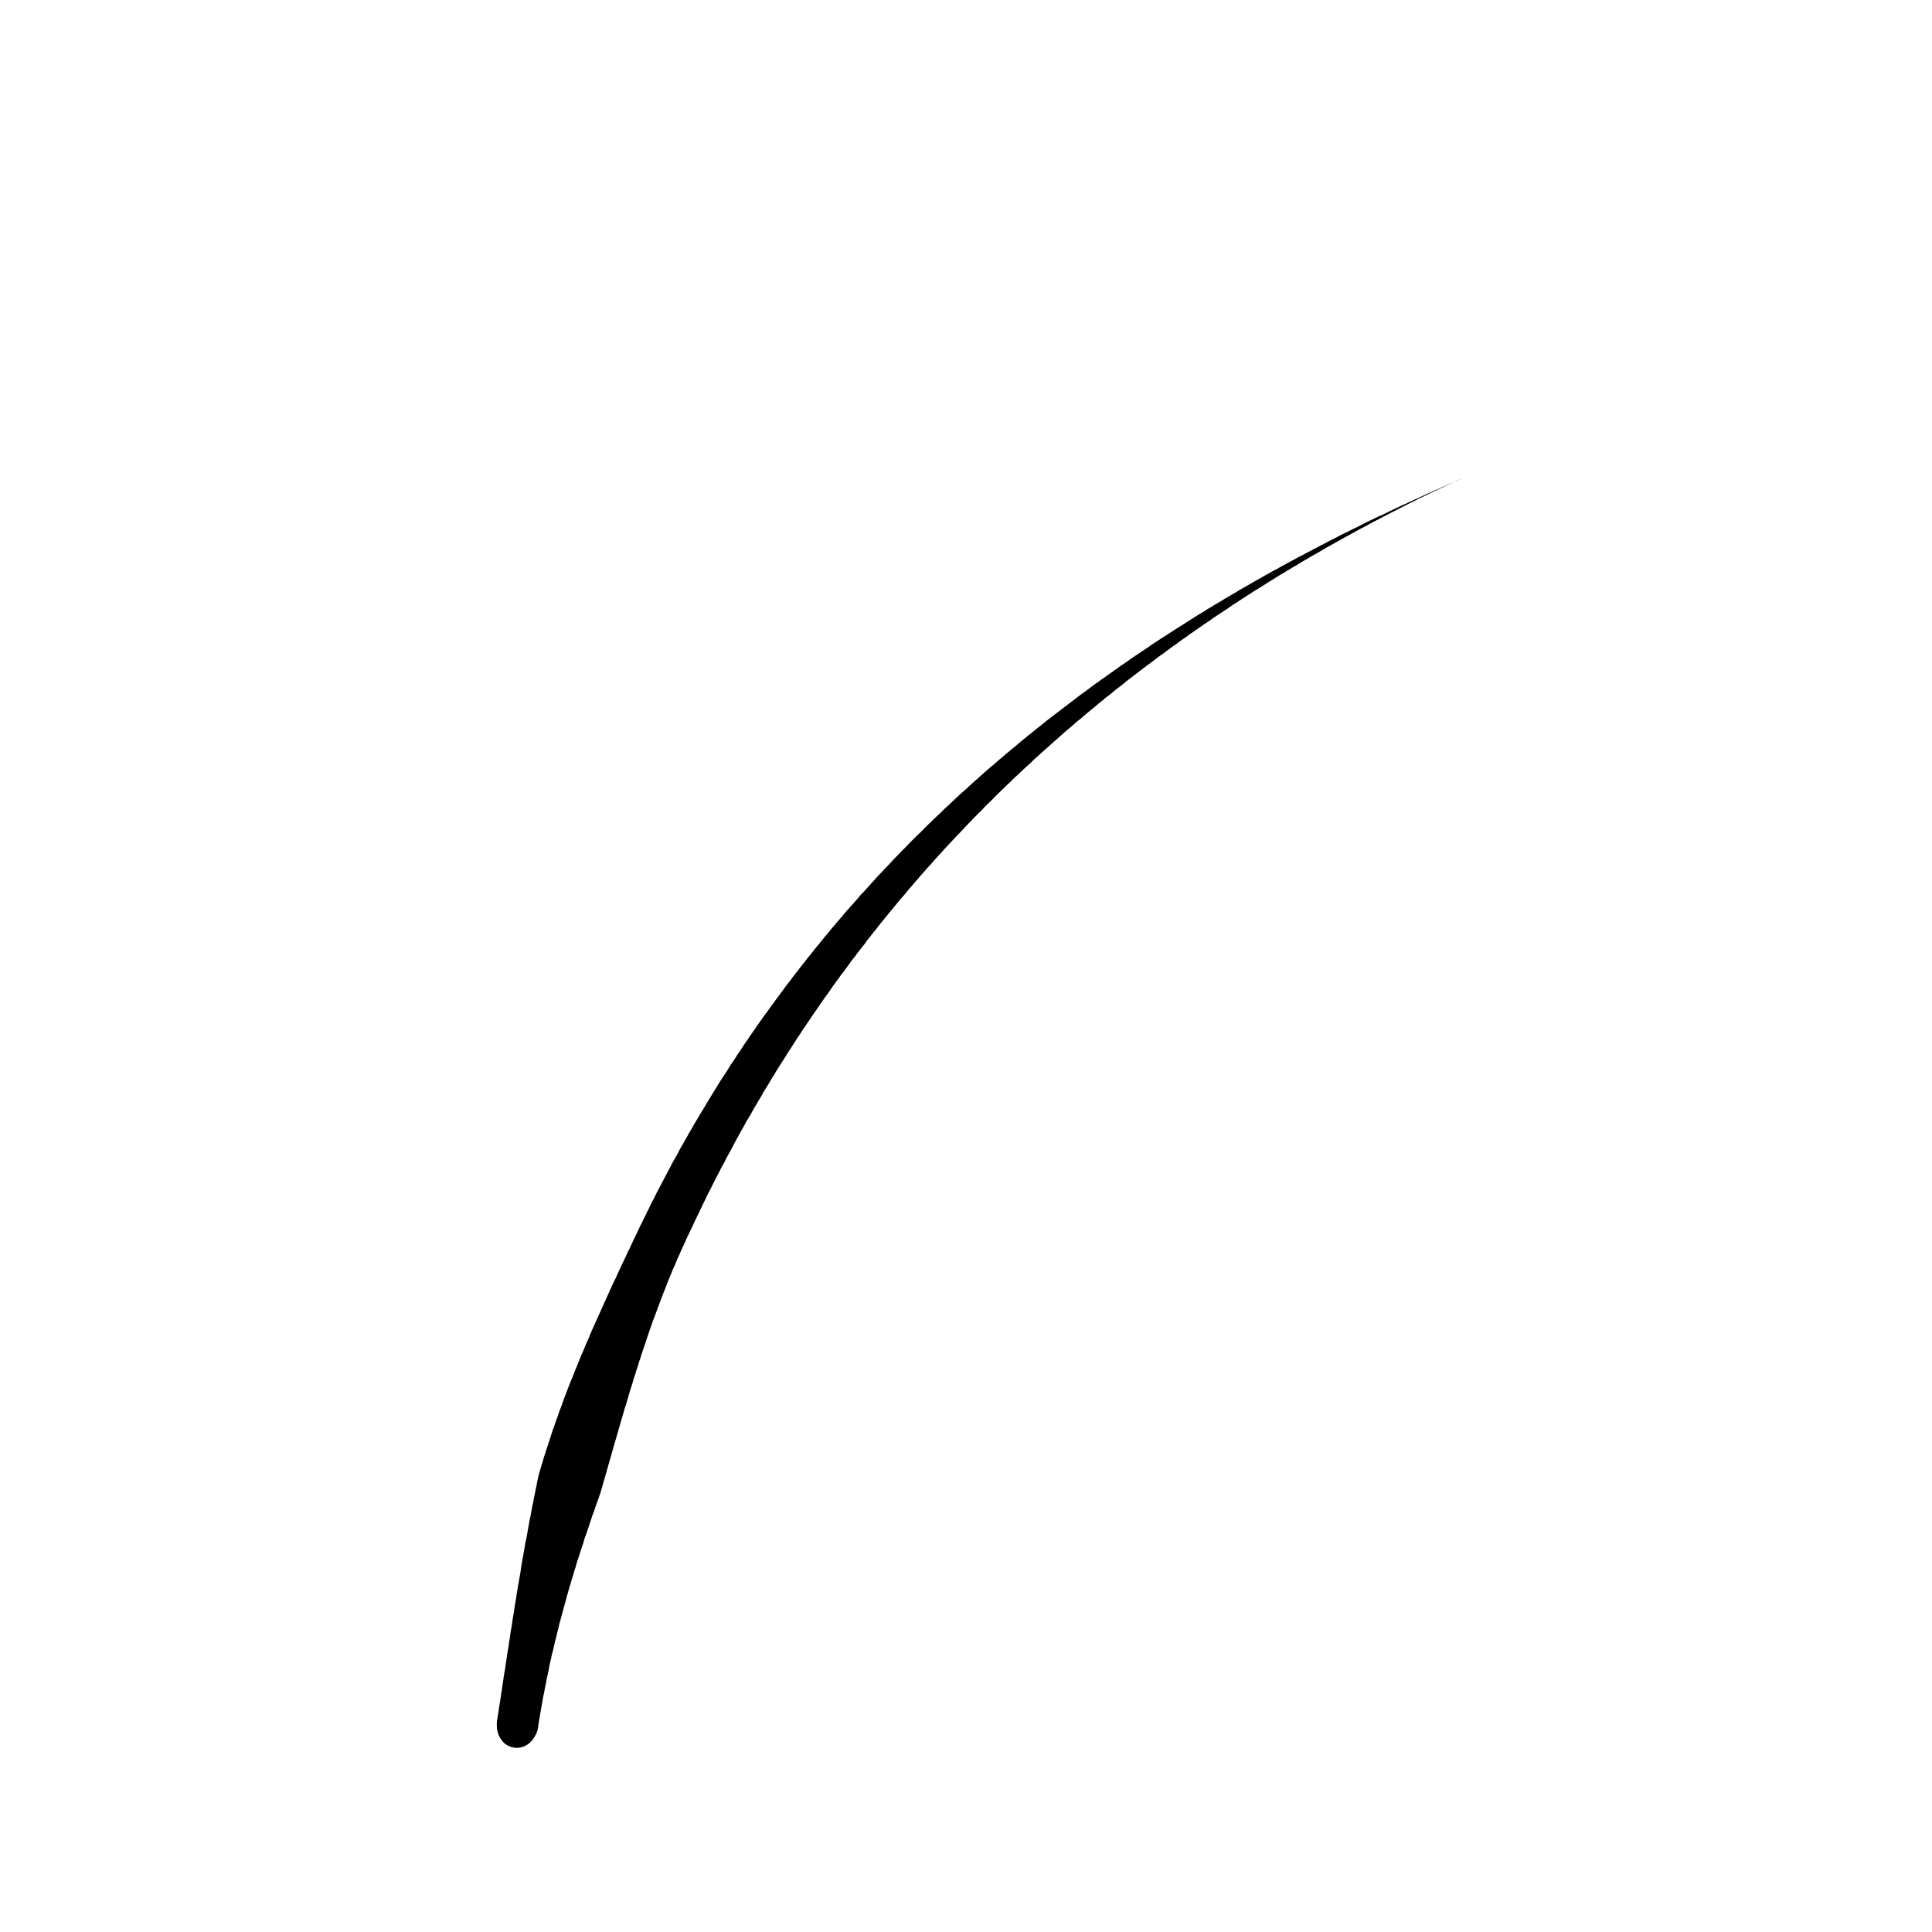
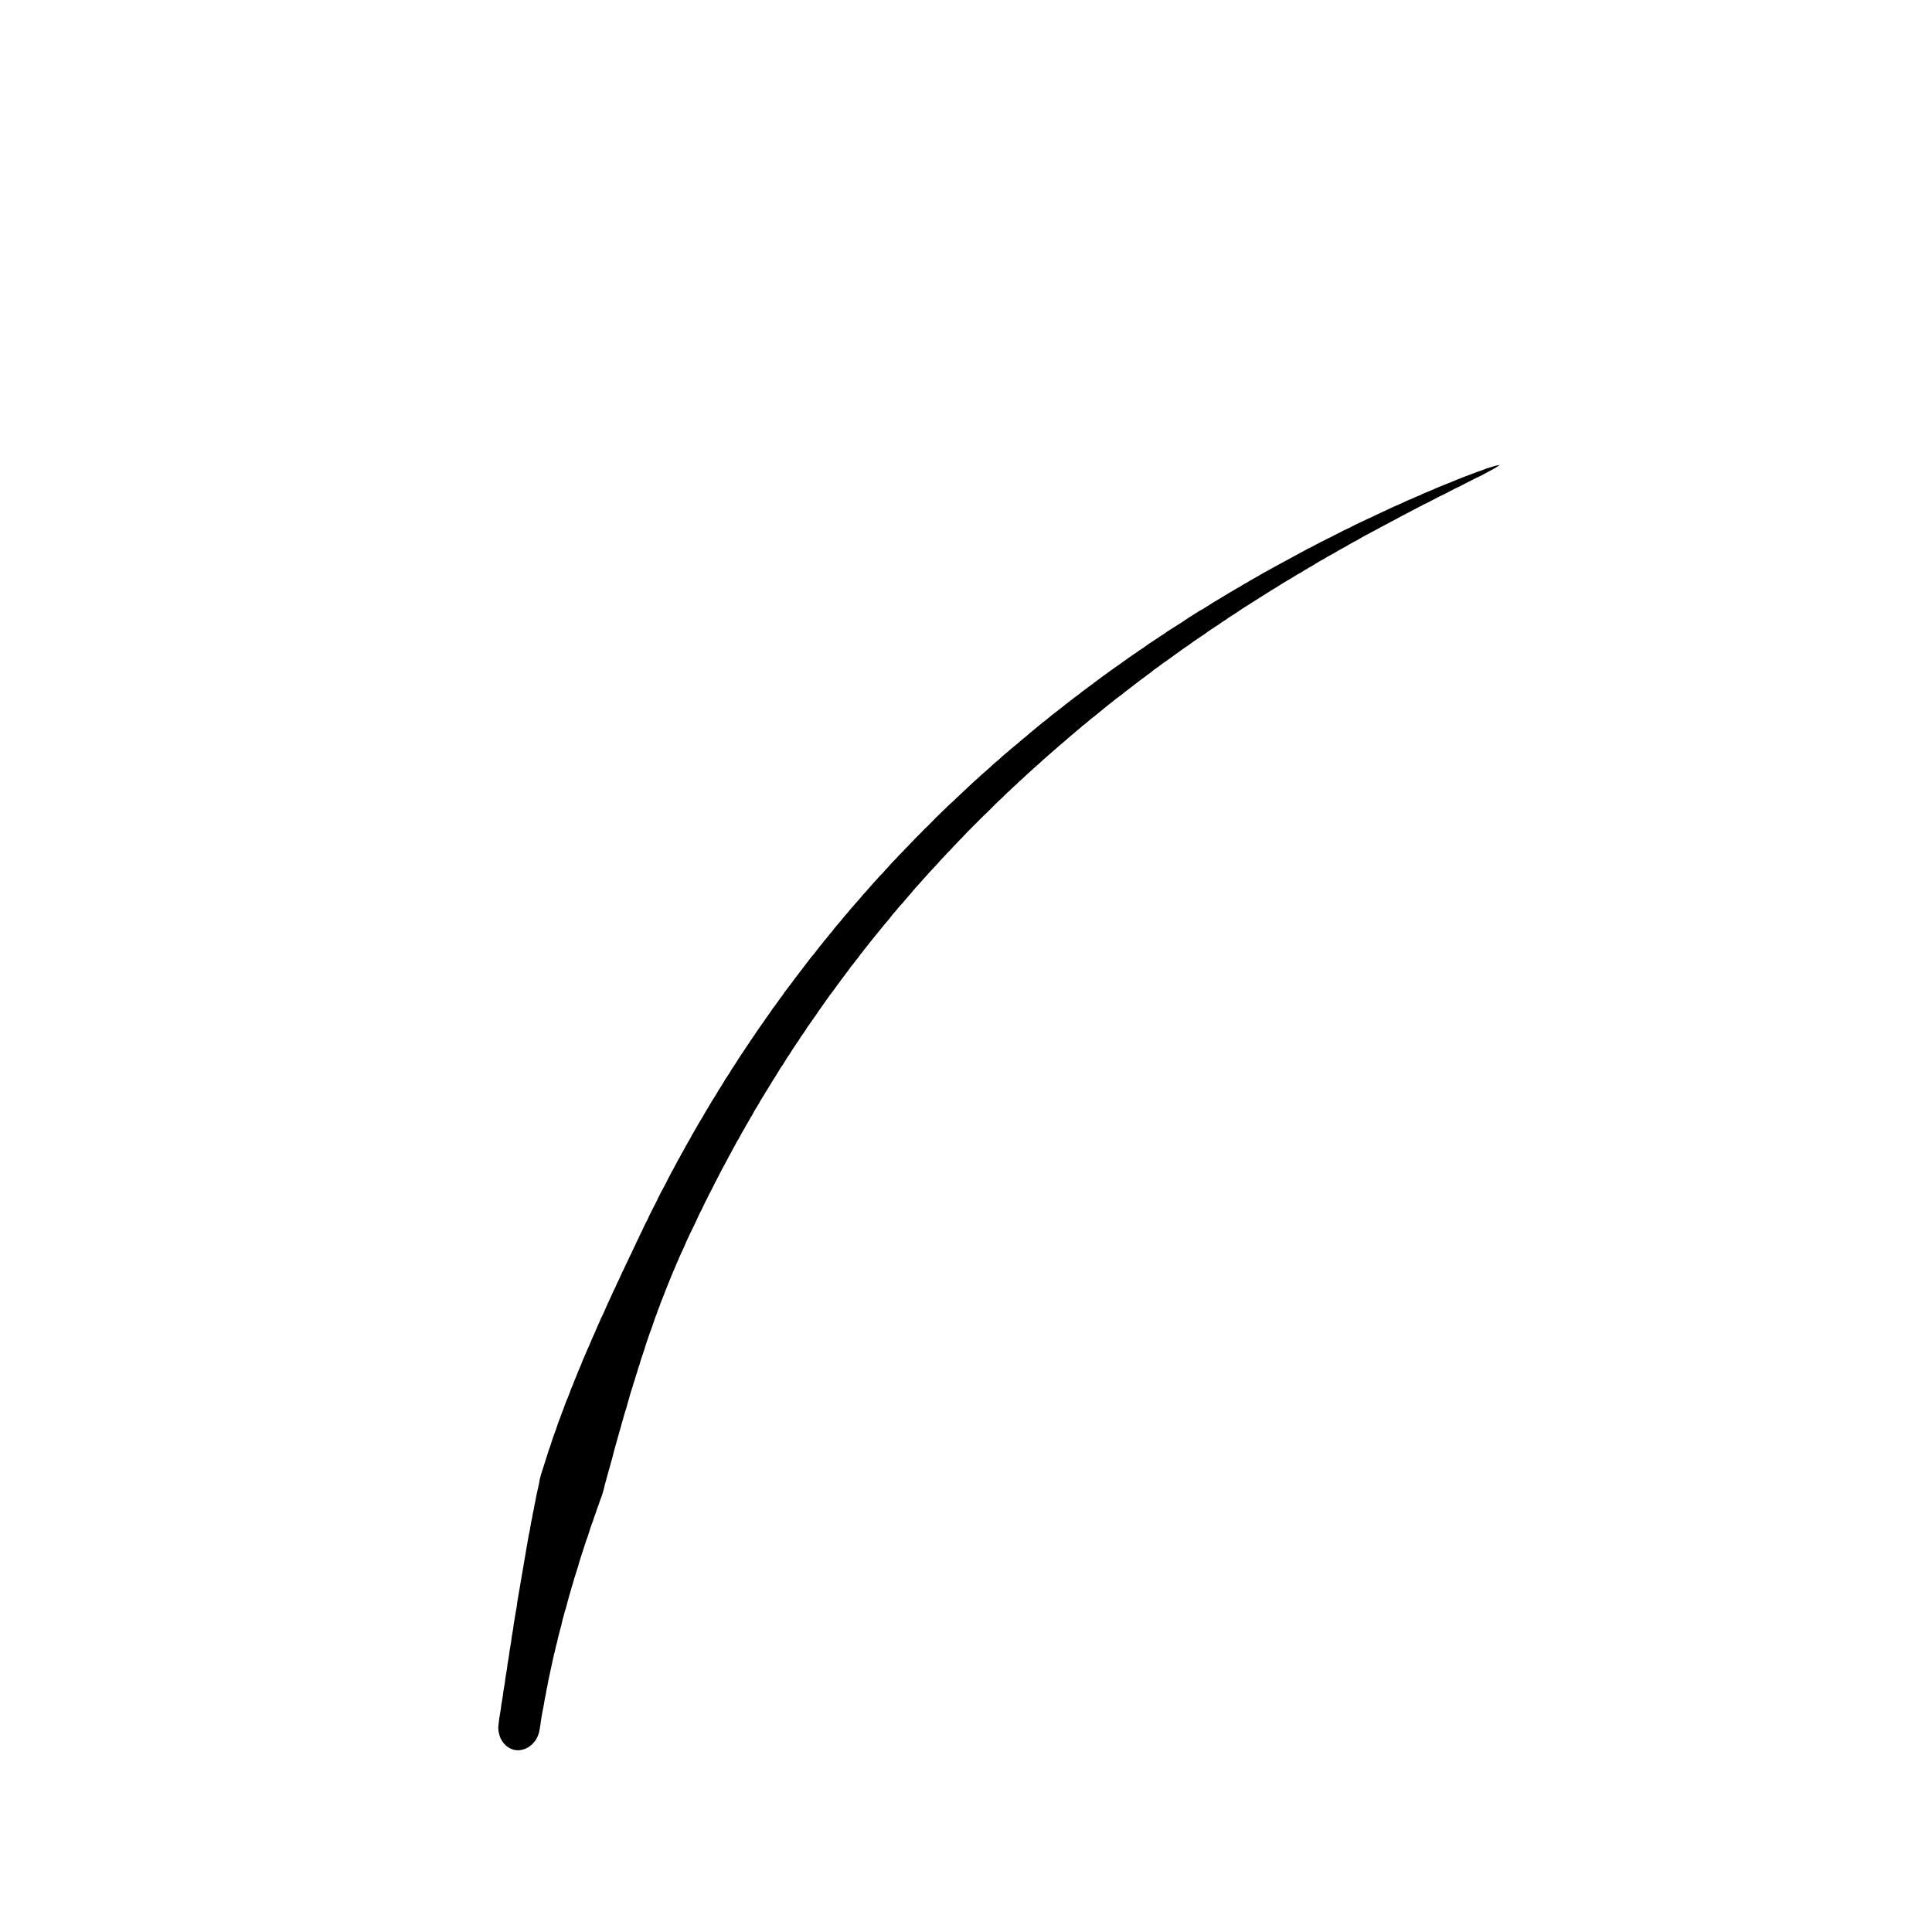
<svg xmlns="http://www.w3.org/2000/svg" width="1024" height="1024" viewBox="0 0 1024 1024">
-   <path d="M 775.0,253.5 L 772.9,254.4 L 770.7,255.4 L 768.6,256.3 L 766.4,257.3 L 764.3,258.2 L 762.2,259.2 L 760.1,260.1 L 757.9,261.1 L 755.8,262.0 L 753.7,263.0 L 751.6,264.0 L 749.5,264.9 L 747.4,265.9 L 745.3,266.9 L 743.2,267.8 L 741.1,268.8 L 739.0,269.8 L 736.9,270.8 L 734.9,271.8 L 732.8,272.8 L 730.7,273.7 L 728.6,274.7 L 726.6,275.7 L 724.5,276.7 L 722.5,277.7 L 720.4,278.8 L 718.4,279.8 L 716.3,280.8 L 714.3,281.8 L 712.3,282.8 L 710.2,283.8 L 708.2,284.9 L 706.2,285.9 L 704.2,286.9 L 702.2,288.0 L 700.2,289.0 L 698.2,290.1 L 696.2,291.1 L 694.2,292.2 L 692.2,293.2 L 690.2,294.3 L 688.2,295.3 L 686.2,296.4 L 684.2,297.5 L 682.3,298.5 L 680.3,299.6 L 678.3,300.7 L 676.4,301.8 L 674.4,302.8 L 672.5,303.9 L 670.5,305.0 L 668.6,306.1 L 666.6,307.2 L 664.7,308.3 L 662.8,309.4 L 660.9,310.5 L 658.9,311.6 L 657.0,312.7 L 655.1,313.9 L 653.2,315.0 L 651.3,316.1 L 649.4,317.2 L 647.5,318.4 L 645.6,319.5 L 643.7,320.6 L 641.8,321.8 L 639.9,322.9 L 638.1,324.1 L 636.2,325.2 L 634.3,326.4 L 632.5,327.5 L 630.6,328.7 L 628.8,329.9 L 626.9,331.1 L 625.1,332.2 L 623.2,333.4 L 621.4,334.6 L 619.5,335.8 L 617.7,337.0 L 615.9,338.1 L 614.1,339.3 L 612.2,340.5 L 610.4,341.7 L 608.6,343.0 L 606.8,344.2 L 605.0,345.4 L 603.2,346.6 L 601.4,347.8 L 599.6,349.0 L 597.9,350.3 L 596.1,351.5 L 594.3,352.7 L 592.5,354.0 L 590.8,355.2 L 589.0,356.5 L 587.2,357.7 L 585.5,359.0 L 583.7,360.2 L 582.0,361.5 L 580.2,362.7 L 578.5,364.0 L 576.8,365.3 L 575.0,366.6 L 573.3,367.8 L 571.6,369.1 L 569.9,370.4 L 568.2,371.7 L 566.5,373.0 L 564.8,374.3 L 563.1,375.6 L 561.4,376.9 L 559.7,378.2 L 558.0,379.5 L 556.3,380.8 L 554.6,382.1 L 552.9,383.5 L 551.3,384.8 L 549.6,386.1 L 547.9,387.5 L 546.3,388.8 L 544.6,390.1 L 543.0,391.5 L 541.3,392.8 L 539.7,394.2 L 538.1,395.6 L 536.4,396.9 L 534.8,398.3 L 533.2,399.6 L 531.6,401.0 L 529.9,402.4 L 528.3,403.8 L 526.7,405.2 L 525.1,406.5 L 523.5,407.9 L 521.9,409.3 L 520.3,410.7 L 518.8,412.1 L 517.2,413.5 L 515.6,414.9 L 514.0,416.4 L 512.5,417.8 L 510.9,419.2 L 509.3,420.6 L 507.8,422.0 L 506.2,423.5 L 504.7,424.9 L 503.2,426.4 L 501.6,427.8 L 500.1,429.2 L 498.6,430.7 L 497.0,432.2 L 495.5,433.6 L 494.0,435.1 L 492.5,436.5 L 491.0,438.0 L 489.5,439.5 L 488.0,441.0 L 486.5,442.4 L 485.0,443.9 L 483.5,445.4 L 482.0,446.9 L 480.6,448.4 L 479.1,449.9 L 477.6,451.4 L 476.2,452.9 L 474.7,454.4 L 473.2,456.0 L 471.8,457.5 L 470.4,459.0 L 468.9,460.5 L 467.5,462.1 L 466.0,463.6 L 464.6,465.1 L 463.2,466.7 L 461.8,468.2 L 460.4,469.8 L 459.0,471.3 L 457.6,472.9 L 456.1,474.4 L 454.8,476.0 L 453.4,477.6 L 452.0,479.2 L 450.6,480.7 L 449.2,482.3 L 447.8,483.9 L 446.5,485.5 L 445.1,487.1 L 443.7,488.7 L 442.4,490.3 L 441.0,491.9 L 439.7,493.5 L 438.4,495.1 L 437.0,496.7 L 435.7,498.3 L 434.4,500.0 L 433.0,501.6 L 431.7,503.2 L 430.4,504.9 L 429.1,506.5 L 427.8,508.1 L 426.5,509.8 L 425.2,511.4 L 423.9,513.1 L 422.6,514.8 L 421.3,516.4 L 420.0,518.1 L 418.8,519.8 L 417.5,521.4 L 416.2,523.1 L 415.0,524.8 L 413.7,526.5 L 412.5,528.2 L 411.2,529.9 L 410.0,531.6 L 408.7,533.3 L 407.5,535.0 L 406.3,536.7 L 405.0,538.4 L 403.8,540.1 L 402.6,541.8 L 401.4,543.5 L 400.2,545.3 L 399.0,547.0 L 397.8,548.7 L 396.6,550.5 L 395.4,552.2 L 394.2,554.0 L 393.1,555.7 L 391.9,557.5 L 390.7,559.2 L 389.6,561.0 L 388.4,562.8 L 387.2,564.5 L 386.1,566.3 L 385.0,568.1 L 383.8,569.9 L 382.7,571.6 L 381.5,573.4 L 380.4,575.2 L 379.3,577.0 L 378.2,578.8 L 377.1,580.6 L 376.0,582.4 L 374.9,584.2 L 373.8,586.1 L 372.7,587.9 L 371.6,589.7 L 370.5,591.5 L 369.4,593.4 L 368.3,595.2 L 367.3,597.0 L 366.2,598.9 L 365.1,600.7 L 364.1,602.6 L 363.0,604.4 L 362.0,606.3 L 360.9,608.1 L 359.9,610.0 L 358.9,611.9 L 357.9,613.7 L 356.8,615.6 L 355.8,617.5 L 354.8,619.4 L 353.8,621.3 L 352.8,623.2 L 351.8,625.1 L 350.8,627.0 L 349.8,628.9 L 348.8,630.8 L 347.8,632.7 L 346.9,634.6 L 345.9,636.5 L 344.9,638.4 L 344.0,640.4 L 343.0,642.3 L 342.1,644.2 L 341.1,646.2 L 340.2,648.1 L 339.2,650.0 L 338.3,652.0 L 337.4,653.9 L 336.4,655.9 L 335.5,657.8 L 334.6,659.8 L 333.7,661.7 L 332.7,663.7 L 331.8,665.7 L 330.9,667.6 L 329.9,669.6 L 329.0,671.6 L 328.1,673.5 L 327.2,675.5 L 326.3,677.5 L 325.3,679.5 L 324.4,681.4 L 323.5,683.4 L 322.6,685.4 L 321.7,687.4 L 320.8,689.4 L 319.9,691.4 L 319.0,693.4 L 318.1,695.4 L 317.2,697.4 L 316.3,699.4 L 315.4,701.4 L 314.5,703.4 L 313.6,705.4 L 312.7,707.5 L 311.9,709.5 L 311.0,711.5 L 310.1,713.6 L 309.3,715.6 L 308.4,717.6 L 307.5,719.7 L 306.7,721.7 L 305.9,723.8 L 305.0,725.9 L 304.2,727.9 L 303.4,730.0 L 302.5,732.1 L 301.7,734.1 L 300.9,736.2 L 300.1,738.3 L 299.3,740.4 L 298.5,742.5 L 297.8,744.6 L 297.0,746.7 L 296.2,748.8 L 295.5,750.9 L 294.7,753.0 L 294.0,755.2 L 293.2,757.3 L 292.5,759.4 L 291.8,761.6 L 291.1,763.7 L 290.4,765.9 L 289.7,768.0 L 289.0,770.2 L 288.3,772.3 L 287.7,774.5 L 287.0,776.7 L 286.4,778.8 L 285.7,781.0 L 285.2,783.2 L 284.7,785.5 L 284.3,787.7 L 283.8,790.0 L 283.4,792.2 L 282.9,794.4 L 282.5,796.7 L 282.0,798.9 L 281.6,801.2 L 281.2,803.4 L 280.7,805.7 L 280.3,808.0 L 279.9,810.2 L 279.5,812.5 L 279.1,814.8 L 278.6,817.0 L 278.2,819.3 L 277.8,821.6 L 277.4,823.9 L 277.0,826.1 L 276.6,828.4 L 276.2,830.7 L 275.9,833.0 L 275.5,835.3 L 275.1,837.6 L 274.7,839.9 L 274.3,842.2 L 273.9,844.5 L 273.6,846.8 L 273.2,849.1 L 272.8,851.4 L 272.5,853.7 L 272.1,856.0 L 271.7,858.3 L 271.4,860.6 L 271.0,862.9 L 270.6,865.3 L 270.3,867.6 L 269.9,869.9 L 269.6,872.2 L 269.2,874.6 L 268.8,876.9 L 268.5,879.2 L 268.1,881.6 L 267.8,883.9 L 267.4,886.2 L 267.0,888.6 L 266.7,890.9 L 266.3,893.3 L 266.0,895.6 L 265.6,898.0 L 265.3,900.3 L 264.9,902.7 L 264.5,905.1 L 264.2,907.4 L 263.8,909.8 L 263.4,912.2 L 263.4,912.2 L 263.3,914.1 L 263.4,916.1 L 263.8,918.1 L 264.4,919.9 L 265.3,921.5 L 266.4,923.0 L 267.7,924.3 L 269.2,925.2 L 270.8,925.9 L 272.5,926.3 L 274.2,926.4 L 275.9,926.2 L 277.6,925.7 L 279.2,924.9 L 280.7,923.8 L 282.0,922.5 L 283.1,920.9 L 284.1,919.2 L 284.8,917.4 L 285.2,915.5 L 285.2,915.5 L 285.5,913.2 L 285.9,910.9 L 286.3,908.5 L 286.7,906.2 L 287.1,903.9 L 287.5,901.6 L 287.9,899.3 L 288.4,897.1 L 288.8,894.8 L 289.3,892.5 L 289.7,890.2 L 290.2,887.9 L 290.7,885.7 L 291.1,883.4 L 291.6,881.1 L 292.1,878.9 L 292.6,876.6 L 293.2,874.4 L 293.7,872.2 L 294.2,869.9 L 294.8,867.7 L 295.3,865.5 L 295.9,863.2 L 296.4,861.0 L 297.0,858.8 L 297.6,856.6 L 298.2,854.4 L 298.8,852.2 L 299.4,850.0 L 300.0,847.8 L 300.6,845.6 L 301.2,843.5 L 301.8,841.3 L 302.5,839.1 L 303.1,836.9 L 303.8,834.8 L 304.4,832.6 L 305.1,830.5 L 305.7,828.3 L 306.4,826.2 L 307.1,824.1 L 307.8,821.9 L 308.5,819.8 L 309.2,817.7 L 309.8,815.5 L 310.6,813.4 L 311.3,811.3 L 312.0,809.2 L 312.7,807.1 L 313.4,805.0 L 314.1,802.9 L 314.9,800.8 L 315.6,798.7 L 316.3,796.7 L 317.1,794.6 L 317.8,792.5 L 318.5,790.4 L 319.1,788.3 L 319.7,786.2 L 320.3,784.1 L 320.9,782.0 L 321.5,779.9 L 322.1,777.8 L 322.7,775.7 L 323.3,773.6 L 323.9,771.5 L 324.5,769.4 L 325.1,767.3 L 325.7,765.2 L 326.3,763.1 L 326.9,761.1 L 327.5,759.0 L 328.1,756.9 L 328.7,754.8 L 329.3,752.7 L 329.9,750.7 L 330.5,748.6 L 331.1,746.5 L 331.8,744.5 L 332.4,742.4 L 333.0,740.3 L 333.6,738.3 L 334.2,736.2 L 334.9,734.2 L 335.5,732.1 L 336.1,730.1 L 336.8,728.0 L 337.4,726.0 L 338.1,724.0 L 338.7,721.9 L 339.4,719.9 L 340.0,717.9 L 340.7,715.8 L 341.4,713.8 L 342.1,711.8 L 342.7,709.8 L 343.4,707.8 L 344.1,705.7 L 344.8,703.7 L 345.5,701.7 L 346.2,699.7 L 347.0,697.7 L 347.7,695.8 L 348.4,693.8 L 349.2,691.8 L 349.9,689.8 L 350.7,687.8 L 351.4,685.9 L 352.2,683.9 L 353.0,681.9 L 353.7,680.0 L 354.5,678.0 L 355.3,676.1 L 356.1,674.1 L 356.9,672.2 L 357.8,670.3 L 358.6,668.3 L 359.4,666.4 L 360.3,664.5 L 361.1,662.6 L 362.0,660.7 L 362.9,658.8 L 363.7,656.9 L 364.6,655.0 L 365.5,653.1 L 366.4,651.2 L 367.3,649.3 L 368.2,647.4 L 369.1,645.5 L 370.0,643.7 L 370.9,641.8 L 371.8,639.9 L 372.7,638.0 L 373.6,636.2 L 374.5,634.3 L 375.4,632.4 L 376.4,630.6 L 377.3,628.7 L 378.2,626.9 L 379.2,625.0 L 380.1,623.2 L 381.1,621.4 L 382.0,619.5 L 383.0,617.7 L 384.0,615.9 L 384.9,614.0 L 385.9,612.2 L 386.9,610.4 L 387.9,608.6 L 388.8,606.8 L 389.8,604.9 L 390.8,603.1 L 391.8,601.3 L 392.8,599.5 L 393.8,597.7 L 394.8,595.9 L 395.8,594.1 L 396.9,592.3 L 397.9,590.6 L 398.9,588.8 L 399.9,587.0 L 401.0,585.2 L 402.0,583.4 L 403.1,581.7 L 404.1,579.9 L 405.1,578.1 L 406.2,576.4 L 407.3,574.6 L 408.3,572.9 L 409.4,571.1 L 410.5,569.4 L 411.5,567.6 L 412.6,565.9 L 413.7,564.1 L 414.8,562.4 L 415.9,560.7 L 417.0,558.9 L 418.1,557.2 L 419.2,555.5 L 420.3,553.8 L 421.4,552.1 L 422.5,550.3 L 423.7,548.6 L 424.8,546.9 L 425.9,545.2 L 427.1,543.5 L 428.2,541.8 L 429.4,540.1 L 430.5,538.4 L 431.7,536.7 L 432.8,535.1 L 434.0,533.4 L 435.1,531.7 L 436.3,530.0 L 437.5,528.3 L 438.7,526.7 L 439.9,525.0 L 441.0,523.3 L 442.2,521.7 L 443.4,520.0 L 444.6,518.4 L 445.8,516.7 L 447.1,515.1 L 448.3,513.4 L 449.5,511.8 L 450.7,510.1 L 451.9,508.5 L 453.2,506.9 L 454.4,505.2 L 455.7,503.6 L 456.9,502.0 L 458.2,500.4 L 459.4,498.7 L 460.7,497.1 L 461.9,495.5 L 463.2,493.9 L 464.5,492.3 L 465.7,490.7 L 467.0,489.1 L 468.3,487.5 L 469.6,485.9 L 470.9,484.3 L 472.2,482.7 L 473.5,481.2 L 474.8,479.6 L 476.1,478.0 L 477.4,476.4 L 478.8,474.9 L 480.1,473.3 L 481.4,471.7 L 482.7,470.2 L 484.1,468.6 L 485.4,467.0 L 486.8,465.5 L 488.1,463.9 L 489.5,462.4 L 490.8,460.9 L 492.2,459.3 L 493.6,457.8 L 495.0,456.2 L 496.3,454.7 L 497.7,453.2 L 499.1,451.7 L 500.5,450.1 L 501.9,448.6 L 503.3,447.1 L 504.7,445.6 L 506.1,444.1 L 507.5,442.6 L 509.0,441.1 L 510.4,439.6 L 511.8,438.1 L 513.2,436.6 L 514.7,435.1 L 516.1,433.6 L 517.6,432.1 L 519.0,430.7 L 520.5,429.2 L 521.9,427.7 L 523.4,426.2 L 524.9,424.8 L 526.4,423.3 L 527.8,421.8 L 529.3,420.4 L 530.8,418.9 L 532.3,417.5 L 533.8,416.0 L 535.3,414.6 L 536.8,413.1 L 538.3,411.7 L 539.8,410.3 L 541.4,408.8 L 542.9,407.4 L 544.4,406.0 L 546.0,404.6 L 547.5,403.1 L 549.0,401.7 L 550.6,400.3 L 552.1,398.9 L 553.7,397.5 L 555.3,396.1 L 556.8,394.7 L 558.4,393.3 L 560.0,391.9 L 561.6,390.5 L 563.1,389.1 L 564.7,387.7 L 566.3,386.4 L 567.9,385.0 L 569.5,383.6 L 571.1,382.2 L 572.8,380.9 L 574.4,379.5 L 576.0,378.1 L 577.6,376.8 L 579.3,375.4 L 580.9,374.1 L 582.5,372.7 L 584.2,371.4 L 585.8,370.0 L 587.5,368.7 L 589.2,367.4 L 590.8,366.0 L 592.5,364.7 L 594.2,363.4 L 595.8,362.1 L 597.5,360.7 L 599.2,359.4 L 600.9,358.1 L 602.6,356.8 L 604.3,355.5 L 606.0,354.2 L 607.7,352.9 L 609.5,351.6 L 611.2,350.3 L 612.9,349.0 L 614.6,347.7 L 616.4,346.5 L 618.1,345.2 L 619.9,343.9 L 621.6,342.6 L 623.4,341.4 L 625.1,340.1 L 626.9,338.8 L 628.7,337.6 L 630.4,336.3 L 632.2,335.1 L 634.0,333.8 L 635.8,332.6 L 637.6,331.3 L 639.4,330.1 L 641.2,328.9 L 643.0,327.6 L 644.8,326.4 L 646.6,325.2 L 648.4,324.0 L 650.3,322.8 L 652.1,321.5 L 653.9,320.3 L 655.8,319.1 L 657.6,317.9 L 659.5,316.7 L 661.3,315.5 L 663.2,314.3 L 665.0,313.1 L 666.9,312.0 L 668.8,310.8 L 670.7,309.6 L 672.5,308.4 L 674.4,307.3 L 676.3,306.1 L 678.2,304.9 L 680.1,303.8 L 682.0,302.6 L 683.9,301.5 L 685.9,300.3 L 687.8,299.2 L 689.7,298.0 L 691.6,296.9 L 693.6,295.7 L 695.5,294.6 L 697.5,293.5 L 699.4,292.4 L 701.4,291.2 L 703.3,290.1 L 705.3,289.0 L 707.3,287.9 L 709.2,286.8 L 711.2,285.7 L 713.2,284.6 L 715.2,283.5 L 717.2,282.4 L 719.2,281.3 L 721.2,280.2 L 723.2,279.2 L 725.2,278.1 L 727.2,277.0 L 729.3,275.9 L 731.3,274.9 L 733.3,273.8 L 735.3,272.8 L 737.4,271.7 L 739.4,270.7 L 741.5,269.6 L 743.5,268.6 L 745.6,267.5 L 747.7,266.5 L 749.7,265.5 L 751.8,264.4 L 753.9,263.4 L 756.0,262.4 L 758.1,261.4 L 760.2,260.4 L 762.3,259.4 L 764.4,258.4 L 766.5,257.4 L 768.6,256.4 L 770.7,255.4 L 772.9,254.5 L 775.0,253.5 Z" fill="#000000" />
+   <path d="M 794.9,246.4 L 792.5,246.9 L 790.2,247.6 L 787.9,248.3 L 785.6,249.2 L 783.3,250.0 L 781.1,250.8 L 778.8,251.7 L 776.6,252.5 L 774.3,253.4 L 772.1,254.3 L 769.9,255.2 L 767.7,256.1 L 765.4,257.0 L 763.2,257.9 L 761.0,258.8 L 758.8,259.8 L 756.6,260.7 L 754.4,261.6 L 752.3,262.6 L 750.1,263.5 L 747.9,264.5 L 745.7,265.4 L 743.6,266.4 L 741.4,267.4 L 739.3,268.3 L 737.1,269.3 L 735.0,270.3 L 732.8,271.3 L 730.7,272.3 L 728.6,273.3 L 726.5,274.3 L 724.3,275.3 L 722.2,276.3 L 720.1,277.3 L 718.0,278.3 L 715.9,279.4 L 713.8,280.4 L 711.7,281.4 L 709.6,282.5 L 707.6,283.5 L 705.5,284.6 L 703.4,285.6 L 701.3,286.7 L 699.3,287.7 L 697.2,288.8 L 695.2,289.9 L 693.1,290.9 L 691.1,292.0 L 689.0,293.1 L 687.0,294.2 L 685.0,295.3 L 683.0,296.4 L 680.9,297.5 L 678.9,298.6 L 676.9,299.7 L 674.9,300.8 L 672.9,301.9 L 670.9,303.0 L 668.9,304.1 L 666.9,305.3 L 664.9,306.4 L 663.0,307.5 L 661.0,308.7 L 659.0,309.8 L 657.1,311.0 L 655.1,312.1 L 653.1,313.3 L 651.2,314.4 L 649.2,315.6 L 647.3,316.8 L 645.4,317.9 L 643.4,319.1 L 641.5,320.3 L 639.6,321.5 L 637.7,322.7 L 635.7,323.8 L 633.8,325.0 L 631.9,326.2 L 630.0,327.4 L 628.1,328.7 L 626.3,329.9 L 624.4,331.1 L 622.5,332.3 L 620.6,333.5 L 618.7,334.7 L 616.9,336.0 L 615.0,337.2 L 613.1,338.5 L 611.3,339.7 L 609.4,340.9 L 607.6,342.2 L 605.8,343.5 L 603.9,344.7 L 602.1,346.0 L 600.3,347.2 L 598.4,348.5 L 596.6,349.8 L 594.8,351.1 L 593.0,352.4 L 591.2,353.6 L 589.4,354.9 L 587.6,356.2 L 585.8,357.5 L 584.0,358.8 L 582.3,360.1 L 580.5,361.4 L 578.7,362.8 L 576.9,364.1 L 575.2,365.4 L 573.4,366.7 L 571.7,368.1 L 569.9,369.4 L 568.2,370.7 L 566.4,372.1 L 564.7,373.4 L 563.0,374.8 L 561.3,376.1 L 559.5,377.5 L 557.8,378.8 L 556.1,380.2 L 554.4,381.6 L 552.7,382.9 L 551.0,384.3 L 549.3,385.7 L 547.6,387.1 L 545.9,388.5 L 544.3,389.9 L 542.6,391.3 L 540.9,392.7 L 539.3,394.1 L 537.6,395.5 L 535.9,396.9 L 534.3,398.3 L 532.6,399.7 L 531.0,401.1 L 529.4,402.6 L 527.7,404.0 L 526.1,405.4 L 524.5,406.9 L 522.9,408.3 L 521.2,409.8 L 519.6,411.2 L 518.0,412.7 L 516.4,414.1 L 514.8,415.6 L 513.2,417.1 L 511.7,418.5 L 510.1,420.0 L 508.5,421.5 L 506.9,423.0 L 505.4,424.5 L 503.8,425.9 L 502.2,427.4 L 500.7,428.9 L 499.1,430.4 L 497.6,431.9 L 496.0,433.4 L 494.5,435.0 L 493.0,436.5 L 491.5,438.0 L 489.9,439.5 L 488.4,441.1 L 486.9,442.6 L 485.4,444.1 L 483.9,445.7 L 482.4,447.2 L 480.9,448.8 L 479.4,450.3 L 477.9,451.9 L 476.4,453.4 L 475.0,455.0 L 473.5,456.5 L 472.0,458.1 L 470.6,459.7 L 469.1,461.3 L 467.7,462.9 L 466.2,464.4 L 464.8,466.0 L 463.3,467.6 L 461.9,469.2 L 460.5,470.8 L 459.1,472.4 L 457.6,474.0 L 456.2,475.7 L 454.8,477.3 L 453.4,478.9 L 452.0,480.5 L 450.6,482.1 L 449.2,483.8 L 447.8,485.4 L 446.4,487.1 L 445.1,488.7 L 443.7,490.3 L 442.3,492.0 L 441.0,493.7 L 439.6,495.3 L 438.3,497.0 L 436.9,498.6 L 435.6,500.3 L 434.2,502.0 L 432.9,503.7 L 431.6,505.4 L 430.2,507.0 L 428.9,508.7 L 427.6,510.4 L 426.3,512.1 L 425.0,513.8 L 423.7,515.5 L 422.4,517.2 L 421.1,518.9 L 419.8,520.7 L 418.5,522.4 L 417.2,524.1 L 415.9,525.8 L 414.7,527.6 L 413.4,529.3 L 412.2,531.0 L 410.9,532.8 L 409.6,534.5 L 408.4,536.3 L 407.2,538.0 L 405.9,539.8 L 404.7,541.6 L 403.5,543.3 L 402.2,545.1 L 401.0,546.9 L 399.8,548.7 L 398.6,550.4 L 397.4,552.2 L 396.2,554.0 L 395.0,555.8 L 393.8,557.6 L 392.6,559.4 L 391.4,561.2 L 390.3,563.0 L 389.1,564.8 L 387.9,566.6 L 386.8,568.5 L 385.6,570.3 L 384.4,572.1 L 383.3,574.0 L 382.2,575.8 L 381.0,577.6 L 379.9,579.5 L 378.8,581.3 L 377.6,583.2 L 376.5,585.0 L 375.4,586.9 L 374.3,588.7 L 373.2,590.6 L 372.1,592.5 L 371.0,594.3 L 369.9,596.2 L 368.8,598.1 L 367.7,600.0 L 366.6,601.9 L 365.6,603.8 L 364.5,605.7 L 363.4,607.6 L 362.4,609.5 L 361.3,611.4 L 360.3,613.3 L 359.2,615.2 L 358.2,617.1 L 357.2,619.0 L 356.1,621.0 L 355.1,622.9 L 354.1,624.8 L 353.1,626.8 L 352.1,628.7 L 351.0,630.7 L 350.0,632.6 L 349.0,634.6 L 348.1,636.5 L 347.1,638.5 L 346.1,640.4 L 345.1,642.4 L 344.1,644.4 L 343.2,646.4 L 342.2,648.3 L 341.2,650.3 L 340.3,652.3 L 339.3,654.3 L 338.4,656.3 L 337.4,658.3 L 336.5,660.3 L 335.5,662.3 L 334.6,664.3 L 333.6,666.3 L 332.7,668.3 L 331.7,670.3 L 330.8,672.3 L 329.8,674.3 L 328.9,676.3 L 328.0,678.3 L 327.0,680.3 L 326.1,682.4 L 325.1,684.4 L 324.2,686.4 L 323.3,688.4 L 322.3,690.5 L 321.4,692.5 L 320.5,694.6 L 319.6,696.6 L 318.6,698.6 L 317.7,700.7 L 316.8,702.7 L 315.9,704.8 L 315.0,706.9 L 314.1,708.9 L 313.2,711.0 L 312.3,713.1 L 311.4,715.1 L 310.5,717.2 L 309.6,719.3 L 308.7,721.4 L 307.9,723.5 L 307.0,725.6 L 306.1,727.7 L 305.3,729.8 L 304.4,731.9 L 303.6,734.0 L 302.7,736.1 L 301.9,738.3 L 301.1,740.4 L 300.2,742.5 L 299.4,744.6 L 298.6,746.8 L 297.8,748.9 L 297.0,751.1 L 296.2,753.2 L 295.4,755.4 L 294.7,757.6 L 293.9,759.7 L 293.1,761.9 L 292.4,764.1 L 291.7,766.3 L 290.9,768.5 L 290.2,770.7 L 289.5,772.9 L 288.8,775.1 L 288.1,777.3 L 287.4,779.5 L 286.7,781.7 L 286.1,784.0 L 285.7,786.3 L 285.2,788.6 L 284.7,790.8 L 284.2,793.1 L 283.8,795.4 L 283.3,797.7 L 282.9,800.0 L 282.4,802.3 L 282.0,804.6 L 281.5,806.9 L 281.1,809.3 L 280.7,811.6 L 280.2,813.9 L 279.8,816.2 L 279.4,818.5 L 279.0,820.8 L 278.6,823.2 L 278.2,825.5 L 277.8,827.8 L 277.4,830.2 L 277.0,832.5 L 276.6,834.8 L 276.2,837.2 L 275.8,839.5 L 275.4,841.9 L 275.0,844.2 L 274.6,846.6 L 274.2,848.9 L 273.9,851.3 L 273.5,853.6 L 273.1,856.0 L 272.7,858.4 L 272.3,860.7 L 272.0,863.1 L 271.6,865.5 L 271.2,867.8 L 270.9,870.2 L 270.5,872.6 L 270.1,875.0 L 269.8,877.3 L 269.4,879.7 L 269.0,882.1 L 268.7,884.5 L 268.3,886.9 L 267.9,889.3 L 267.6,891.7 L 267.2,894.1 L 266.8,896.5 L 266.5,898.9 L 266.1,901.3 L 265.7,903.7 L 265.4,906.1 L 265.0,908.5 L 264.6,911.0 L 264.3,913.4 L 264.3,913.4 L 264.1,915.4 L 264.2,917.4 L 264.6,919.3 L 265.2,921.1 L 266.1,922.8 L 267.2,924.2 L 268.5,925.5 L 270.0,926.5 L 271.6,927.2 L 273.3,927.6 L 275.0,927.7 L 276.7,927.4 L 278.4,926.9 L 280.0,926.1 L 281.5,925.0 L 282.8,923.7 L 284.0,922.2 L 284.9,920.5 L 285.6,918.6 L 286.0,916.7 L 286.0,916.7 L 286.4,914.4 L 286.7,912.0 L 287.1,909.6 L 287.5,907.3 L 288.0,904.9 L 288.4,902.6 L 288.8,900.2 L 289.3,897.9 L 289.7,895.5 L 290.2,893.2 L 290.6,890.9 L 291.1,888.6 L 291.6,886.2 L 292.1,883.9 L 292.6,881.6 L 293.1,879.3 L 293.6,877.0 L 294.2,874.7 L 294.7,872.4 L 295.3,870.2 L 295.8,867.9 L 296.4,865.6 L 297.0,863.3 L 297.6,861.1 L 298.1,858.8 L 298.7,856.6 L 299.3,854.3 L 300.0,852.1 L 300.6,849.8 L 301.2,847.6 L 301.8,845.4 L 302.5,843.1 L 303.1,840.9 L 303.8,838.7 L 304.4,836.5 L 305.1,834.3 L 305.8,832.1 L 306.5,829.9 L 307.1,827.7 L 307.8,825.5 L 308.5,823.3 L 309.2,821.2 L 309.9,819.0 L 310.6,816.8 L 311.4,814.7 L 312.1,812.5 L 312.8,810.3 L 313.5,808.2 L 314.3,806.1 L 315.0,803.9 L 315.8,801.8 L 316.5,799.6 L 317.3,797.5 L 318.0,795.4 L 318.8,793.3 L 319.5,791.1 L 320.1,789.0 L 320.6,786.8 L 321.2,784.7 L 321.8,782.5 L 322.4,780.3 L 323.0,778.2 L 323.6,776.0 L 324.2,773.9 L 324.8,771.7 L 325.3,769.6 L 325.9,767.5 L 326.5,765.3 L 327.1,763.2 L 327.7,761.0 L 328.3,758.9 L 328.9,756.8 L 329.5,754.6 L 330.1,752.5 L 330.7,750.4 L 331.3,748.3 L 332.0,746.2 L 332.6,744.0 L 333.2,741.9 L 333.8,739.8 L 334.4,737.7 L 335.1,735.6 L 335.7,733.5 L 336.4,731.4 L 337.0,729.3 L 337.7,727.2 L 338.3,725.1 L 339.0,723.1 L 339.6,721.0 L 340.3,718.9 L 341.0,716.8 L 341.7,714.7 L 342.3,712.7 L 343.0,710.6 L 343.7,708.6 L 344.4,706.5 L 345.2,704.4 L 345.9,702.4 L 346.6,700.4 L 347.3,698.3 L 348.1,696.3 L 348.8,694.2 L 349.6,692.2 L 350.3,690.2 L 351.1,688.2 L 351.9,686.2 L 352.7,684.1 L 353.5,682.1 L 354.3,680.1 L 355.1,678.1 L 355.9,676.2 L 356.7,674.2 L 357.6,672.2 L 358.4,670.2 L 359.3,668.2 L 360.1,666.3 L 361.0,664.3 L 361.9,662.4 L 362.8,660.4 L 363.6,658.5 L 364.5,656.5 L 365.4,654.6 L 366.3,652.7 L 367.3,650.7 L 368.2,648.8 L 369.1,646.9 L 370.0,644.9 L 370.9,643.0 L 371.9,641.1 L 372.8,639.2 L 373.7,637.3 L 374.7,635.4 L 375.6,633.5 L 376.6,631.6 L 377.6,629.7 L 378.5,627.8 L 379.5,625.9 L 380.5,624.0 L 381.4,622.2 L 382.4,620.3 L 383.4,618.4 L 384.4,616.6 L 385.4,614.7 L 386.4,612.8 L 387.4,611.0 L 388.4,609.1 L 389.4,607.3 L 390.4,605.4 L 391.5,603.6 L 392.5,601.7 L 393.5,599.9 L 394.6,598.1 L 395.6,596.2 L 396.7,594.4 L 397.7,592.6 L 398.8,590.8 L 399.8,588.9 L 400.9,587.1 L 402.0,585.3 L 403.0,583.5 L 404.1,581.7 L 405.2,579.9 L 406.3,578.1 L 407.4,576.3 L 408.5,574.5 L 409.6,572.7 L 410.7,571.0 L 411.8,569.2 L 412.9,567.4 L 414.0,565.6 L 415.2,563.9 L 416.3,562.1 L 417.4,560.3 L 418.6,558.6 L 419.7,556.8 L 420.8,555.1 L 422.0,553.3 L 423.2,551.6 L 424.3,549.8 L 425.5,548.1 L 426.7,546.4 L 427.8,544.6 L 429.0,542.9 L 430.2,541.2 L 431.4,539.5 L 432.6,537.8 L 433.8,536.0 L 435.0,534.3 L 436.2,532.6 L 437.4,530.9 L 438.6,529.2 L 439.8,527.5 L 441.1,525.8 L 442.3,524.2 L 443.5,522.5 L 444.8,520.8 L 446.0,519.1 L 447.3,517.4 L 448.5,515.8 L 449.8,514.1 L 451.0,512.4 L 452.3,510.8 L 453.6,509.1 L 454.9,507.5 L 456.1,505.8 L 457.4,504.2 L 458.7,502.5 L 460.0,500.9 L 461.3,499.2 L 462.6,497.6 L 463.9,496.0 L 465.3,494.3 L 466.6,492.7 L 467.9,491.1 L 469.2,489.5 L 470.6,487.9 L 471.9,486.3 L 473.2,484.6 L 474.6,483.0 L 475.9,481.4 L 477.3,479.8 L 478.7,478.3 L 480.0,476.7 L 481.4,475.1 L 482.8,473.5 L 484.1,471.9 L 485.5,470.3 L 486.9,468.8 L 488.3,467.2 L 489.7,465.6 L 491.1,464.1 L 492.5,462.5 L 493.9,461.0 L 495.4,459.4 L 496.8,457.9 L 498.2,456.3 L 499.6,454.8 L 501.1,453.2 L 502.5,451.7 L 504.0,450.2 L 505.4,448.6 L 506.9,447.1 L 508.3,445.6 L 509.8,444.1 L 511.2,442.6 L 512.7,441.0 L 514.2,439.5 L 515.7,438.0 L 517.2,436.5 L 518.7,435.0 L 520.2,433.5 L 521.7,432.0 L 523.2,430.6 L 524.7,429.1 L 526.2,427.6 L 527.7,426.1 L 529.2,424.6 L 530.8,423.2 L 532.3,421.7 L 533.8,420.2 L 535.4,418.8 L 536.9,417.3 L 538.5,415.9 L 540.0,414.4 L 541.6,413.0 L 543.2,411.5 L 544.7,410.1 L 546.3,408.7 L 547.9,407.2 L 549.5,405.8 L 551.1,404.4 L 552.7,402.9 L 554.3,401.5 L 555.9,400.1 L 557.5,398.7 L 559.1,397.3 L 560.7,395.9 L 562.3,394.5 L 564.0,393.1 L 565.6,391.7 L 567.2,390.3 L 568.9,388.9 L 570.5,387.5 L 572.2,386.1 L 573.8,384.7 L 575.5,383.4 L 577.1,382.0 L 578.8,380.6 L 580.5,379.3 L 582.2,377.9 L 583.9,376.5 L 585.5,375.2 L 587.2,373.8 L 588.9,372.5 L 590.6,371.1 L 592.3,369.8 L 594.1,368.5 L 595.8,367.1 L 597.5,365.8 L 599.2,364.5 L 601.0,363.1 L 602.7,361.8 L 604.4,360.5 L 606.2,359.2 L 607.9,357.9 L 609.7,356.6 L 611.4,355.2 L 613.2,353.9 L 615.0,352.6 L 616.7,351.3 L 618.5,350.1 L 620.3,348.8 L 622.1,347.5 L 623.9,346.2 L 625.7,344.9 L 627.5,343.6 L 629.3,342.4 L 631.1,341.1 L 632.9,339.8 L 634.7,338.6 L 636.6,337.3 L 638.4,336.1 L 640.2,334.8 L 642.1,333.5 L 643.9,332.3 L 645.8,331.1 L 647.6,329.8 L 649.5,328.6 L 651.3,327.3 L 653.2,326.1 L 655.1,324.9 L 656.9,323.7 L 658.8,322.4 L 660.7,321.2 L 662.6,320.0 L 664.5,318.8 L 666.4,317.6 L 668.3,316.4 L 670.2,315.2 L 672.1,314.0 L 674.0,312.8 L 676.0,311.6 L 677.9,310.4 L 679.8,309.2 L 681.8,308.0 L 683.7,306.9 L 685.7,305.7 L 687.6,304.5 L 689.6,303.4 L 691.5,302.2 L 693.5,301.0 L 695.5,299.9 L 697.4,298.7 L 699.4,297.5 L 701.4,296.4 L 703.4,295.2 L 705.4,294.1 L 707.4,293.0 L 709.4,291.8 L 711.4,290.7 L 713.4,289.6 L 715.4,288.4 L 717.4,287.3 L 719.5,286.2 L 721.5,285.0 L 723.5,283.9 L 725.6,282.8 L 727.6,281.7 L 729.7,280.6 L 731.7,279.5 L 733.8,278.4 L 735.8,277.3 L 737.9,276.2 L 740.0,275.1 L 742.0,274.0 L 744.1,272.9 L 746.2,271.8 L 748.3,270.7 L 750.4,269.6 L 752.5,268.5 L 754.6,267.4 L 756.7,266.4 L 758.8,265.3 L 760.9,264.2 L 763.0,263.1 L 765.1,262.1 L 767.3,261.0 L 769.4,259.9 L 771.5,258.8 L 773.7,257.8 L 775.8,256.7 L 777.9,255.6 L 780.1,254.5 L 782.2,253.4 L 784.4,252.4 L 786.5,251.3 L 788.7,250.1 L 790.8,249.0 L 792.9,247.8 L 794.9,246.4 Z" fill="#000000" />
</svg>
